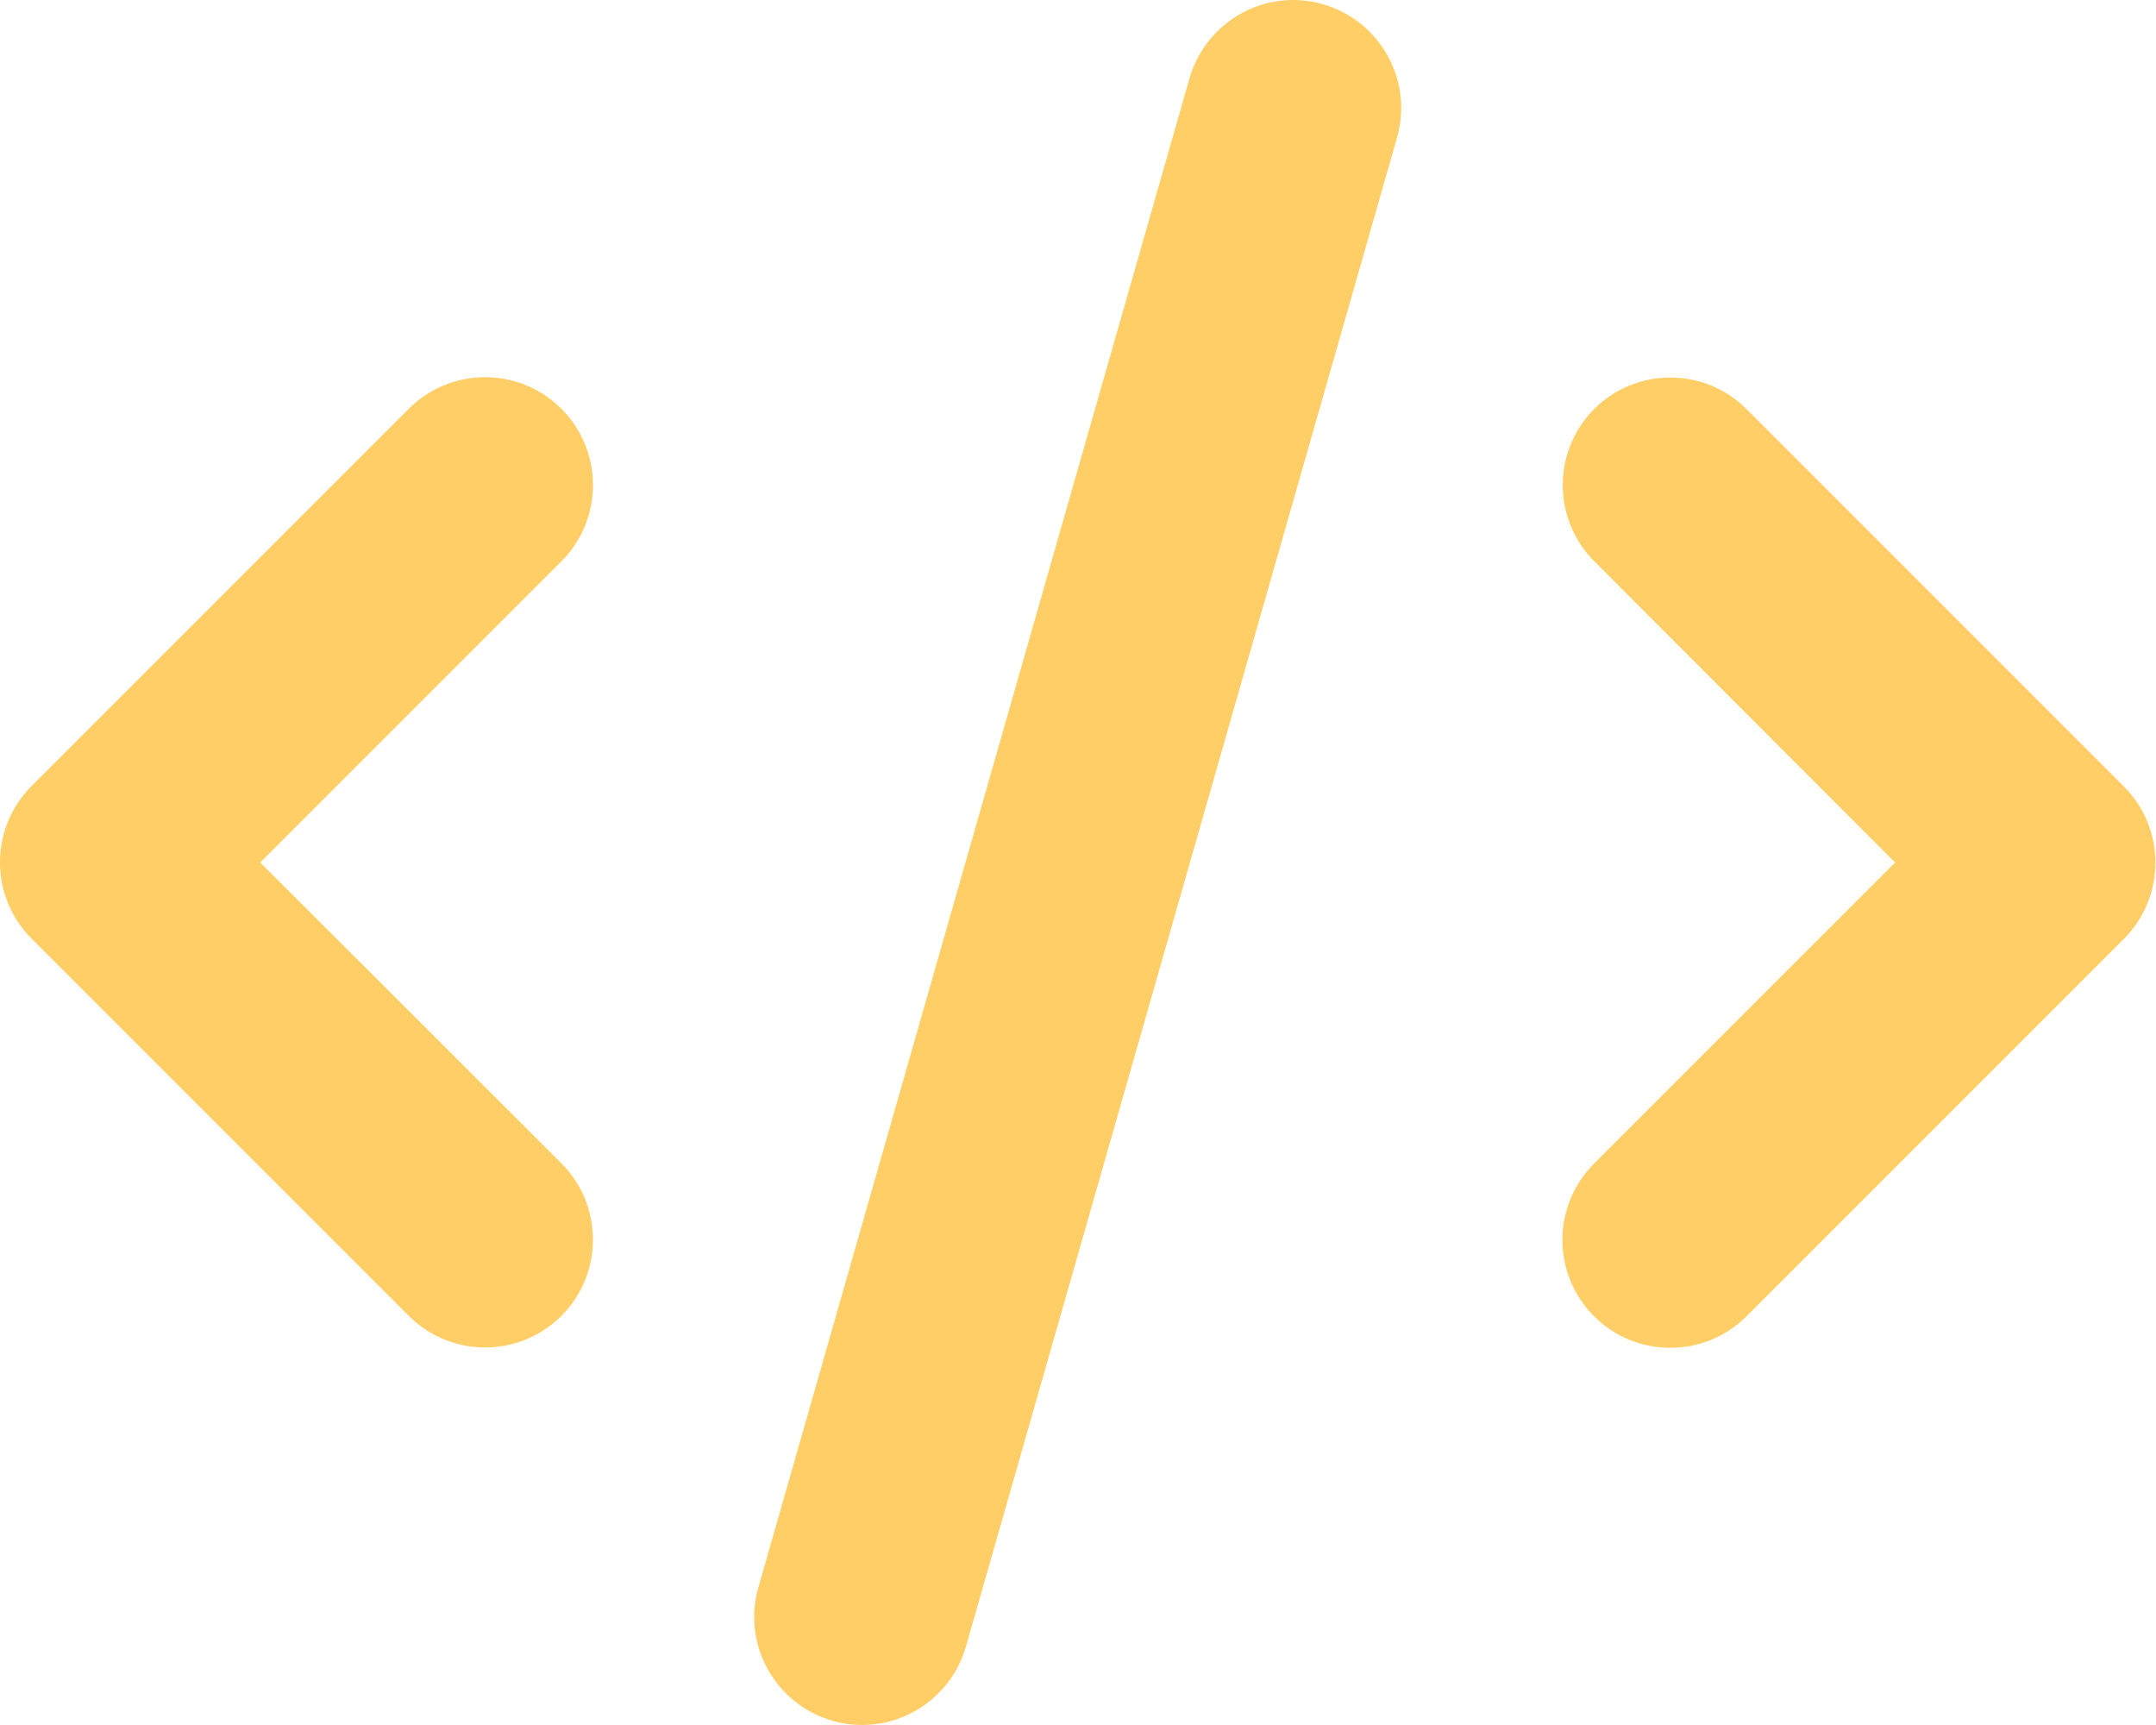
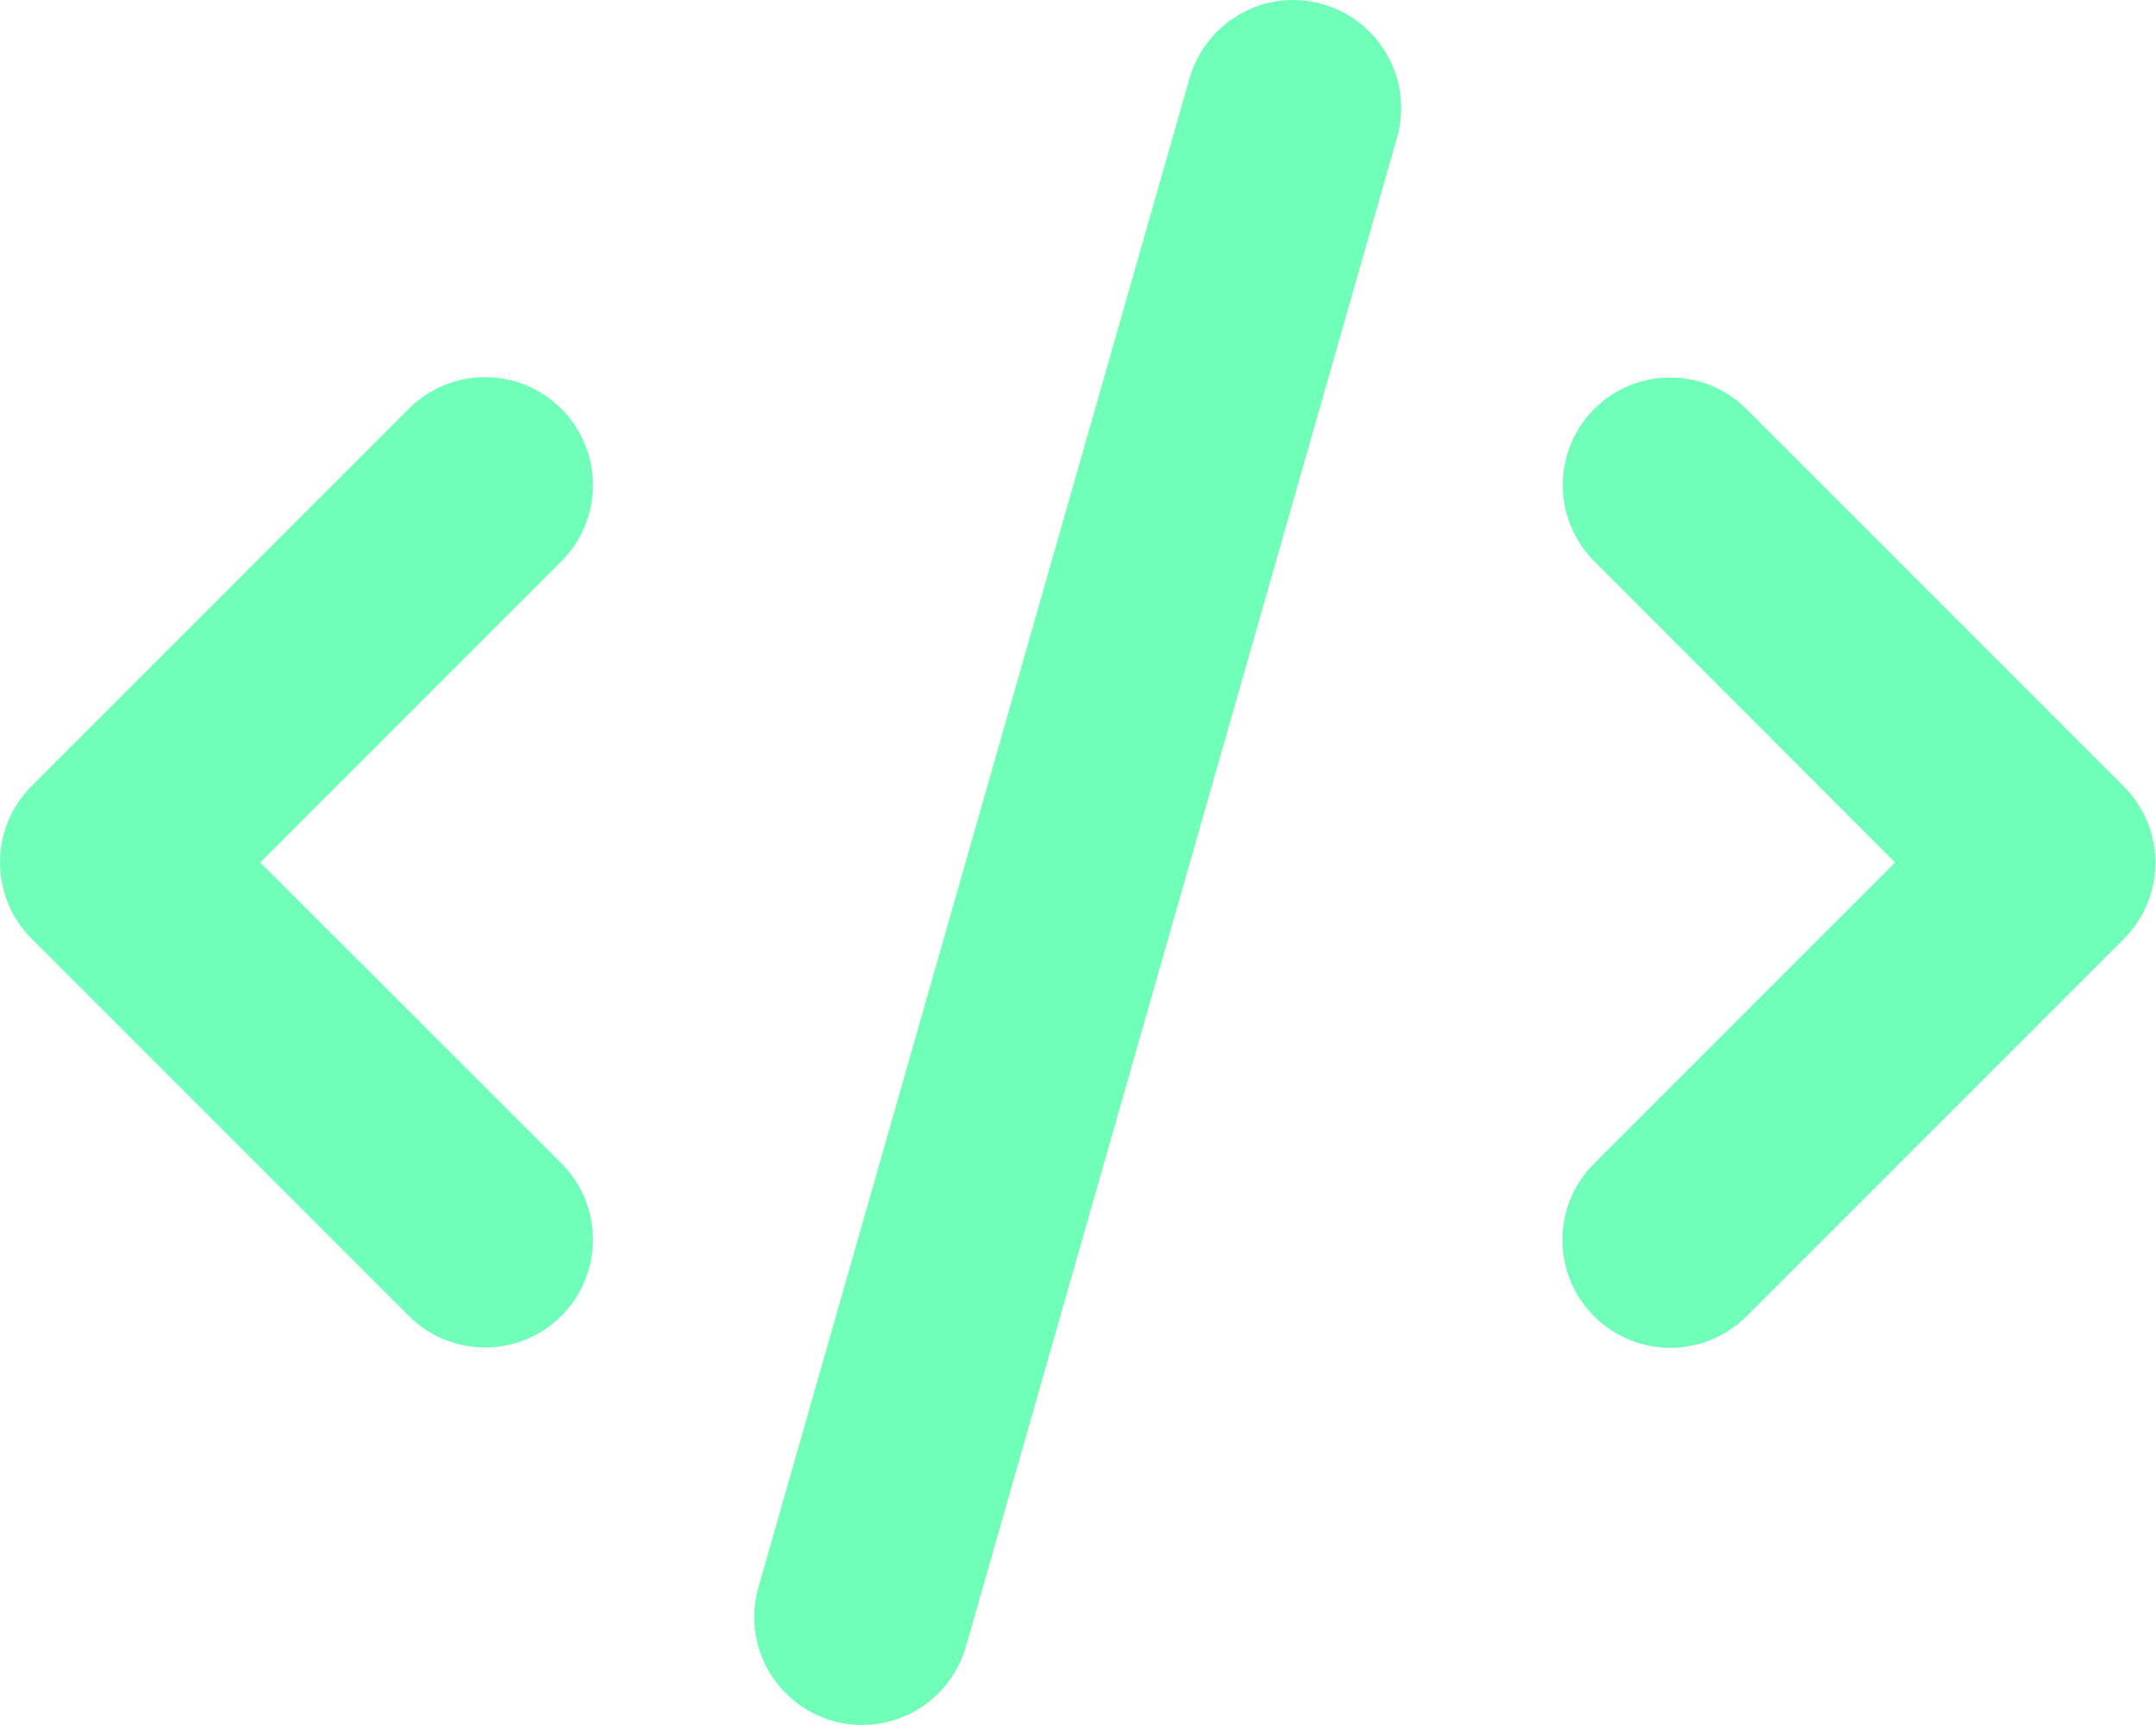
<svg xmlns="http://www.w3.org/2000/svg" width="50" height="40" viewBox="0 0 50 40" fill="none">
-   <path d="M30.679 0.098C29.351 -0.285 27.969 0.488 27.586 1.816L17.588 36.809C17.205 38.137 17.979 39.519 19.306 39.902C20.634 40.285 22.017 39.511 22.4 38.184L32.398 3.191C32.78 1.863 32.007 0.481 30.679 0.098ZM36.975 9.479C35.998 10.455 35.998 12.041 36.975 13.017L43.95 20L36.967 26.983C35.99 27.959 35.99 29.545 36.967 30.521C37.943 31.498 39.529 31.498 40.505 30.521L49.253 21.773C50.23 20.797 50.23 19.211 49.253 18.235L40.505 9.487C39.529 8.51 37.943 8.51 36.967 9.487L36.975 9.479ZM13.019 9.479C12.042 8.502 10.457 8.502 9.48 9.479L0.732 18.227C-0.244 19.203 -0.244 20.789 0.732 21.765L9.48 30.513C10.457 31.49 12.042 31.49 13.019 30.513C13.995 29.537 13.995 27.951 13.019 26.975L6.036 20L13.019 13.017C13.995 12.041 13.995 10.455 13.019 9.479Z" fill="#FFCE67" />
+   <path d="M30.679 0.098C29.351 -0.285 27.969 0.488 27.586 1.816L17.588 36.809C17.205 38.137 17.979 39.519 19.306 39.902C20.634 40.285 22.017 39.511 22.4 38.184L32.398 3.191C32.78 1.863 32.007 0.481 30.679 0.098ZM36.975 9.479C35.998 10.455 35.998 12.041 36.975 13.017L43.95 20L36.967 26.983C35.99 27.959 35.99 29.545 36.967 30.521C37.943 31.498 39.529 31.498 40.505 30.521L49.253 21.773C50.23 20.797 50.23 19.211 49.253 18.235L40.505 9.487C39.529 8.51 37.943 8.51 36.967 9.487L36.975 9.479ZM13.019 9.479C12.042 8.502 10.457 8.502 9.48 9.479L0.732 18.227C-0.244 19.203 -0.244 20.789 0.732 21.765L9.48 30.513C10.457 31.49 12.042 31.49 13.019 30.513C13.995 29.537 13.995 27.951 13.019 26.975L6.036 20L13.019 13.017C13.995 12.041 13.995 10.455 13.019 9.479Z" fill="hsl(150, 100%, 72%)" />
</svg>
